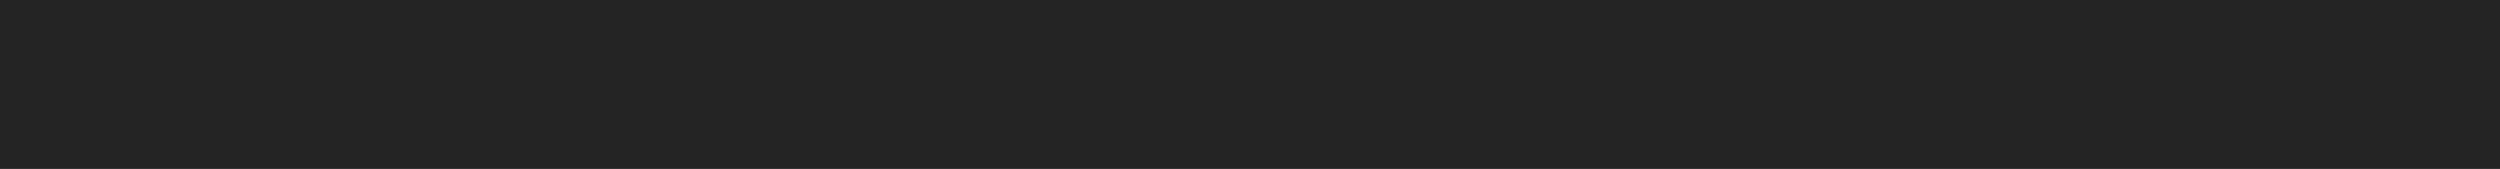
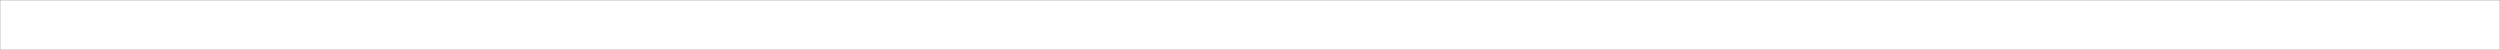
- <svg xmlns="http://www.w3.org/2000/svg" height="20.0px" width="296.0px">
-   <g transform="matrix(1.0, 0.0, 0.0, 1.0, 0.0, 0.0)">
-     <path d="M296.0 0.0 L296.0 20.0 268.0 20.0 0.0 20.0 0.0 0.0 268.0 0.0 296.0 0.0" fill="#000000" fill-opacity="0.851" fill-rule="evenodd" stroke="none" />
+ <svg xmlns="http://www.w3.org/2000/svg" height="4.0px" width="200.0px">
+   <g transform="matrix(1.0, 0.0, 0.0, 1.0, 0.0, 2.0)">
+     <path d="M200.0 -2.0 L200.0 2.0 0.0 2.0 0.0 -2.0 200.0 -2.0" fill="#ffffff" fill-rule="evenodd" stroke="none" />
+     <path d="M200.0 -2.0 L200.0 2.0 0.0 2.0 0.0 -2.0 200.0 -2.0 Z" fill="none" stroke="#999999" stroke-linecap="round" stroke-linejoin="round" stroke-width="0.05" />
  </g>
</svg>
